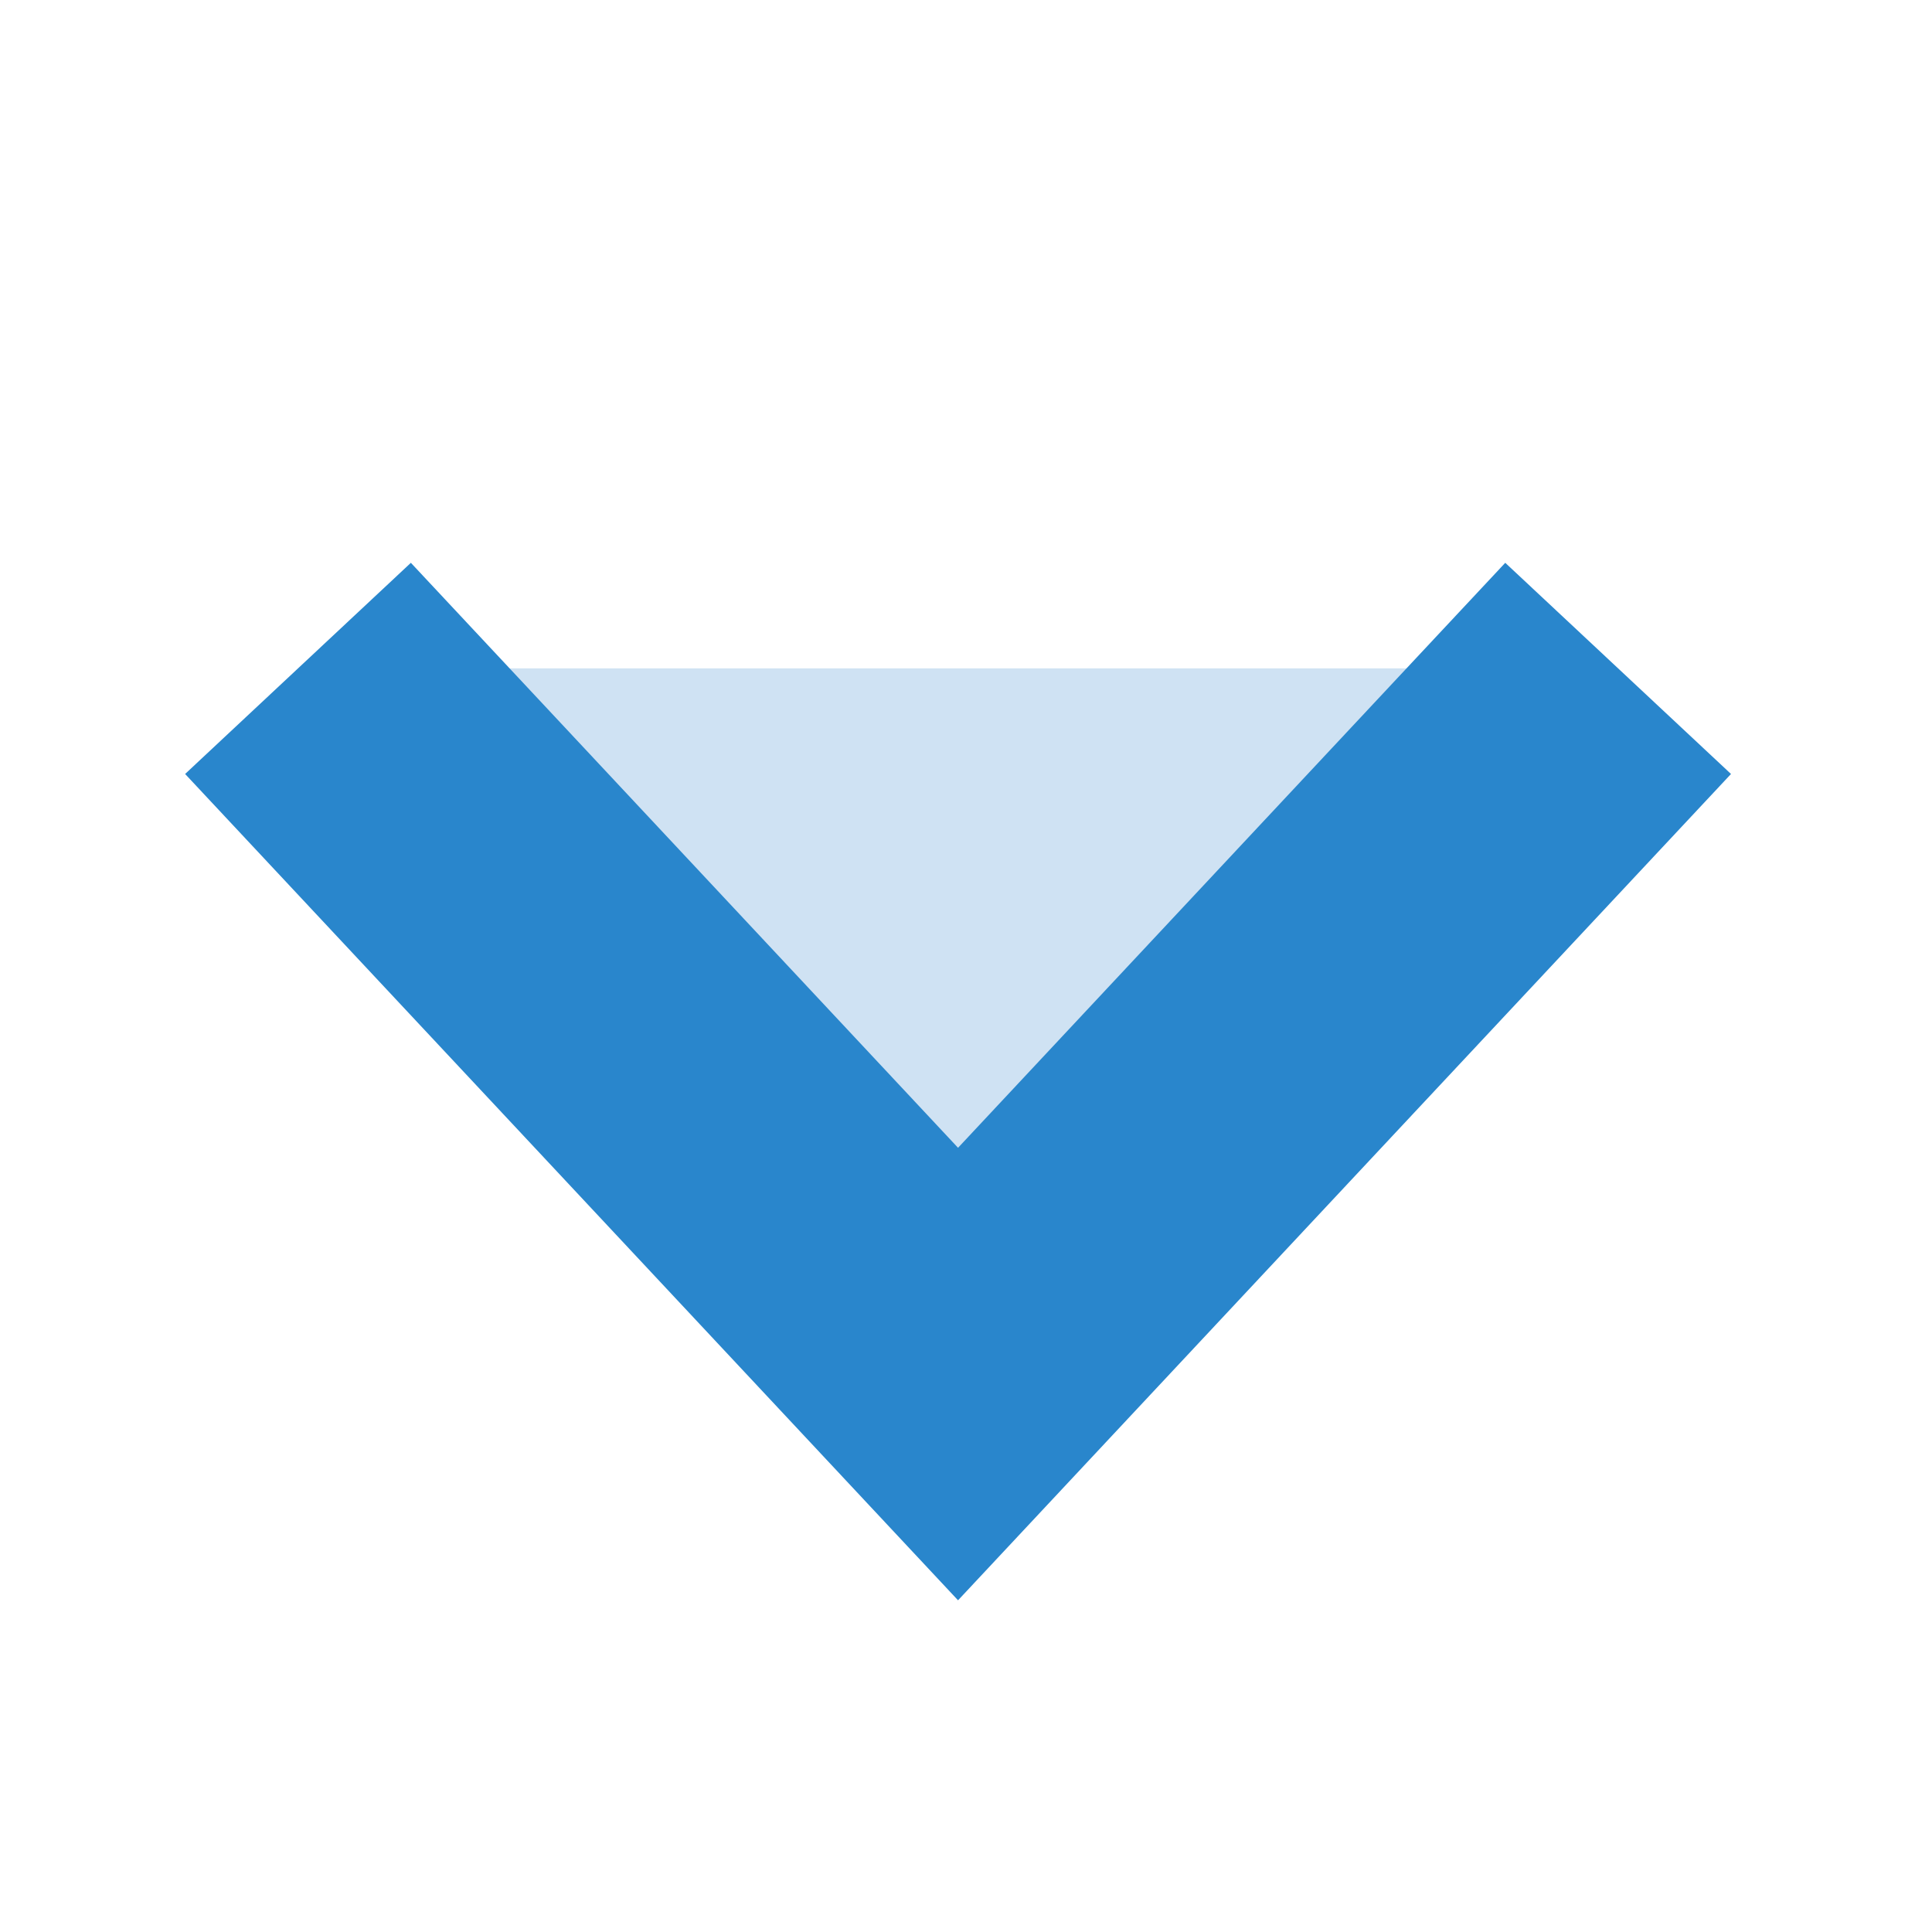
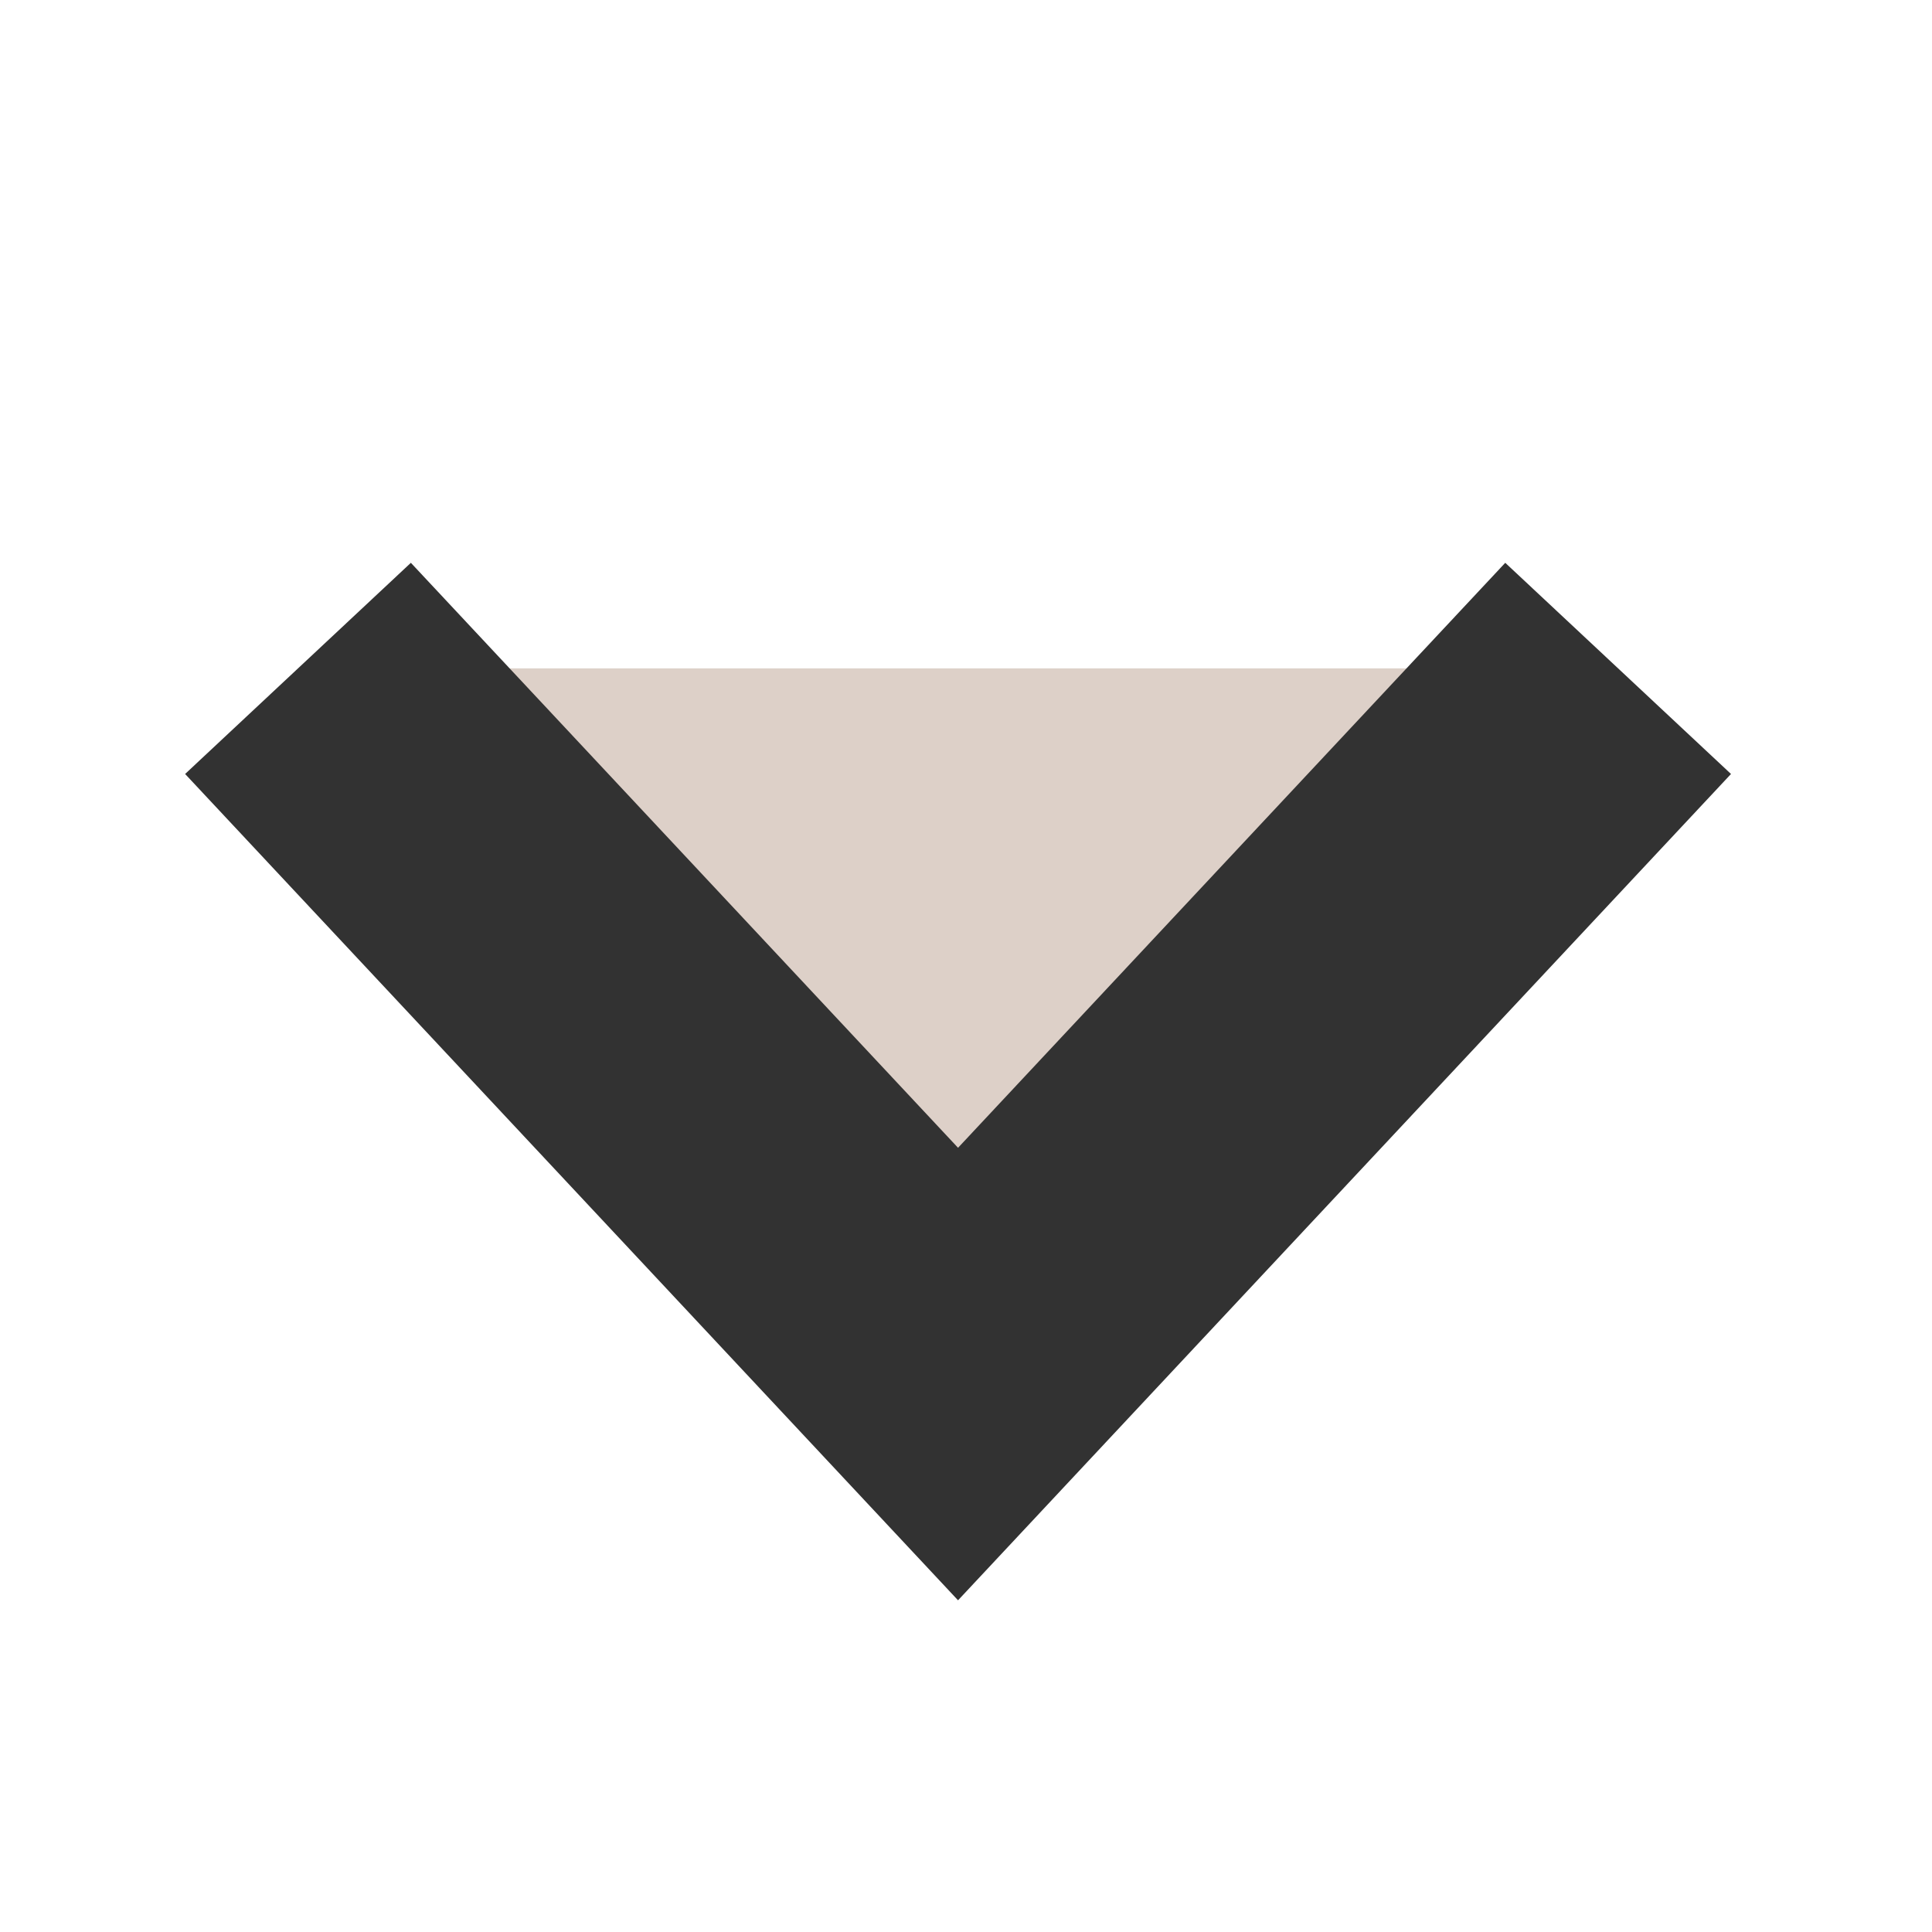
<svg xmlns="http://www.w3.org/2000/svg" id="SvgjsSvg1012" width="288" height="288" version="1.1">
  <defs id="SvgjsDefs1013" />
  <g id="SvgjsG1014">
    <svg width="288" height="288">
      <svg width="288" height="288">
        <svg width="288" height="288" fill="none" viewBox="0 0 50 50">
-           <path fill="#cfe2f3" stroke="#2986cc" stroke-width="8" d="M7.712 17.298L24.794 35.56L41.877 17.298" class="color000 svgShape colorStrokeF44647 svgStroke color6cf colorStroke000 colorcfe2f3 colorStroke6cf" />
+           <path fill="#ddd0c8" stroke="#323232" stroke-width="8" d="M7.712 17.298L24.794 35.56L41.877 17.298" class="color000 svgShape colorStrokeF44647 svgStroke color6cf colorStroke000 colorcfe2f3 colorStroke6cf" />
        </svg>
      </svg>
    </svg>
  </g>
</svg>
